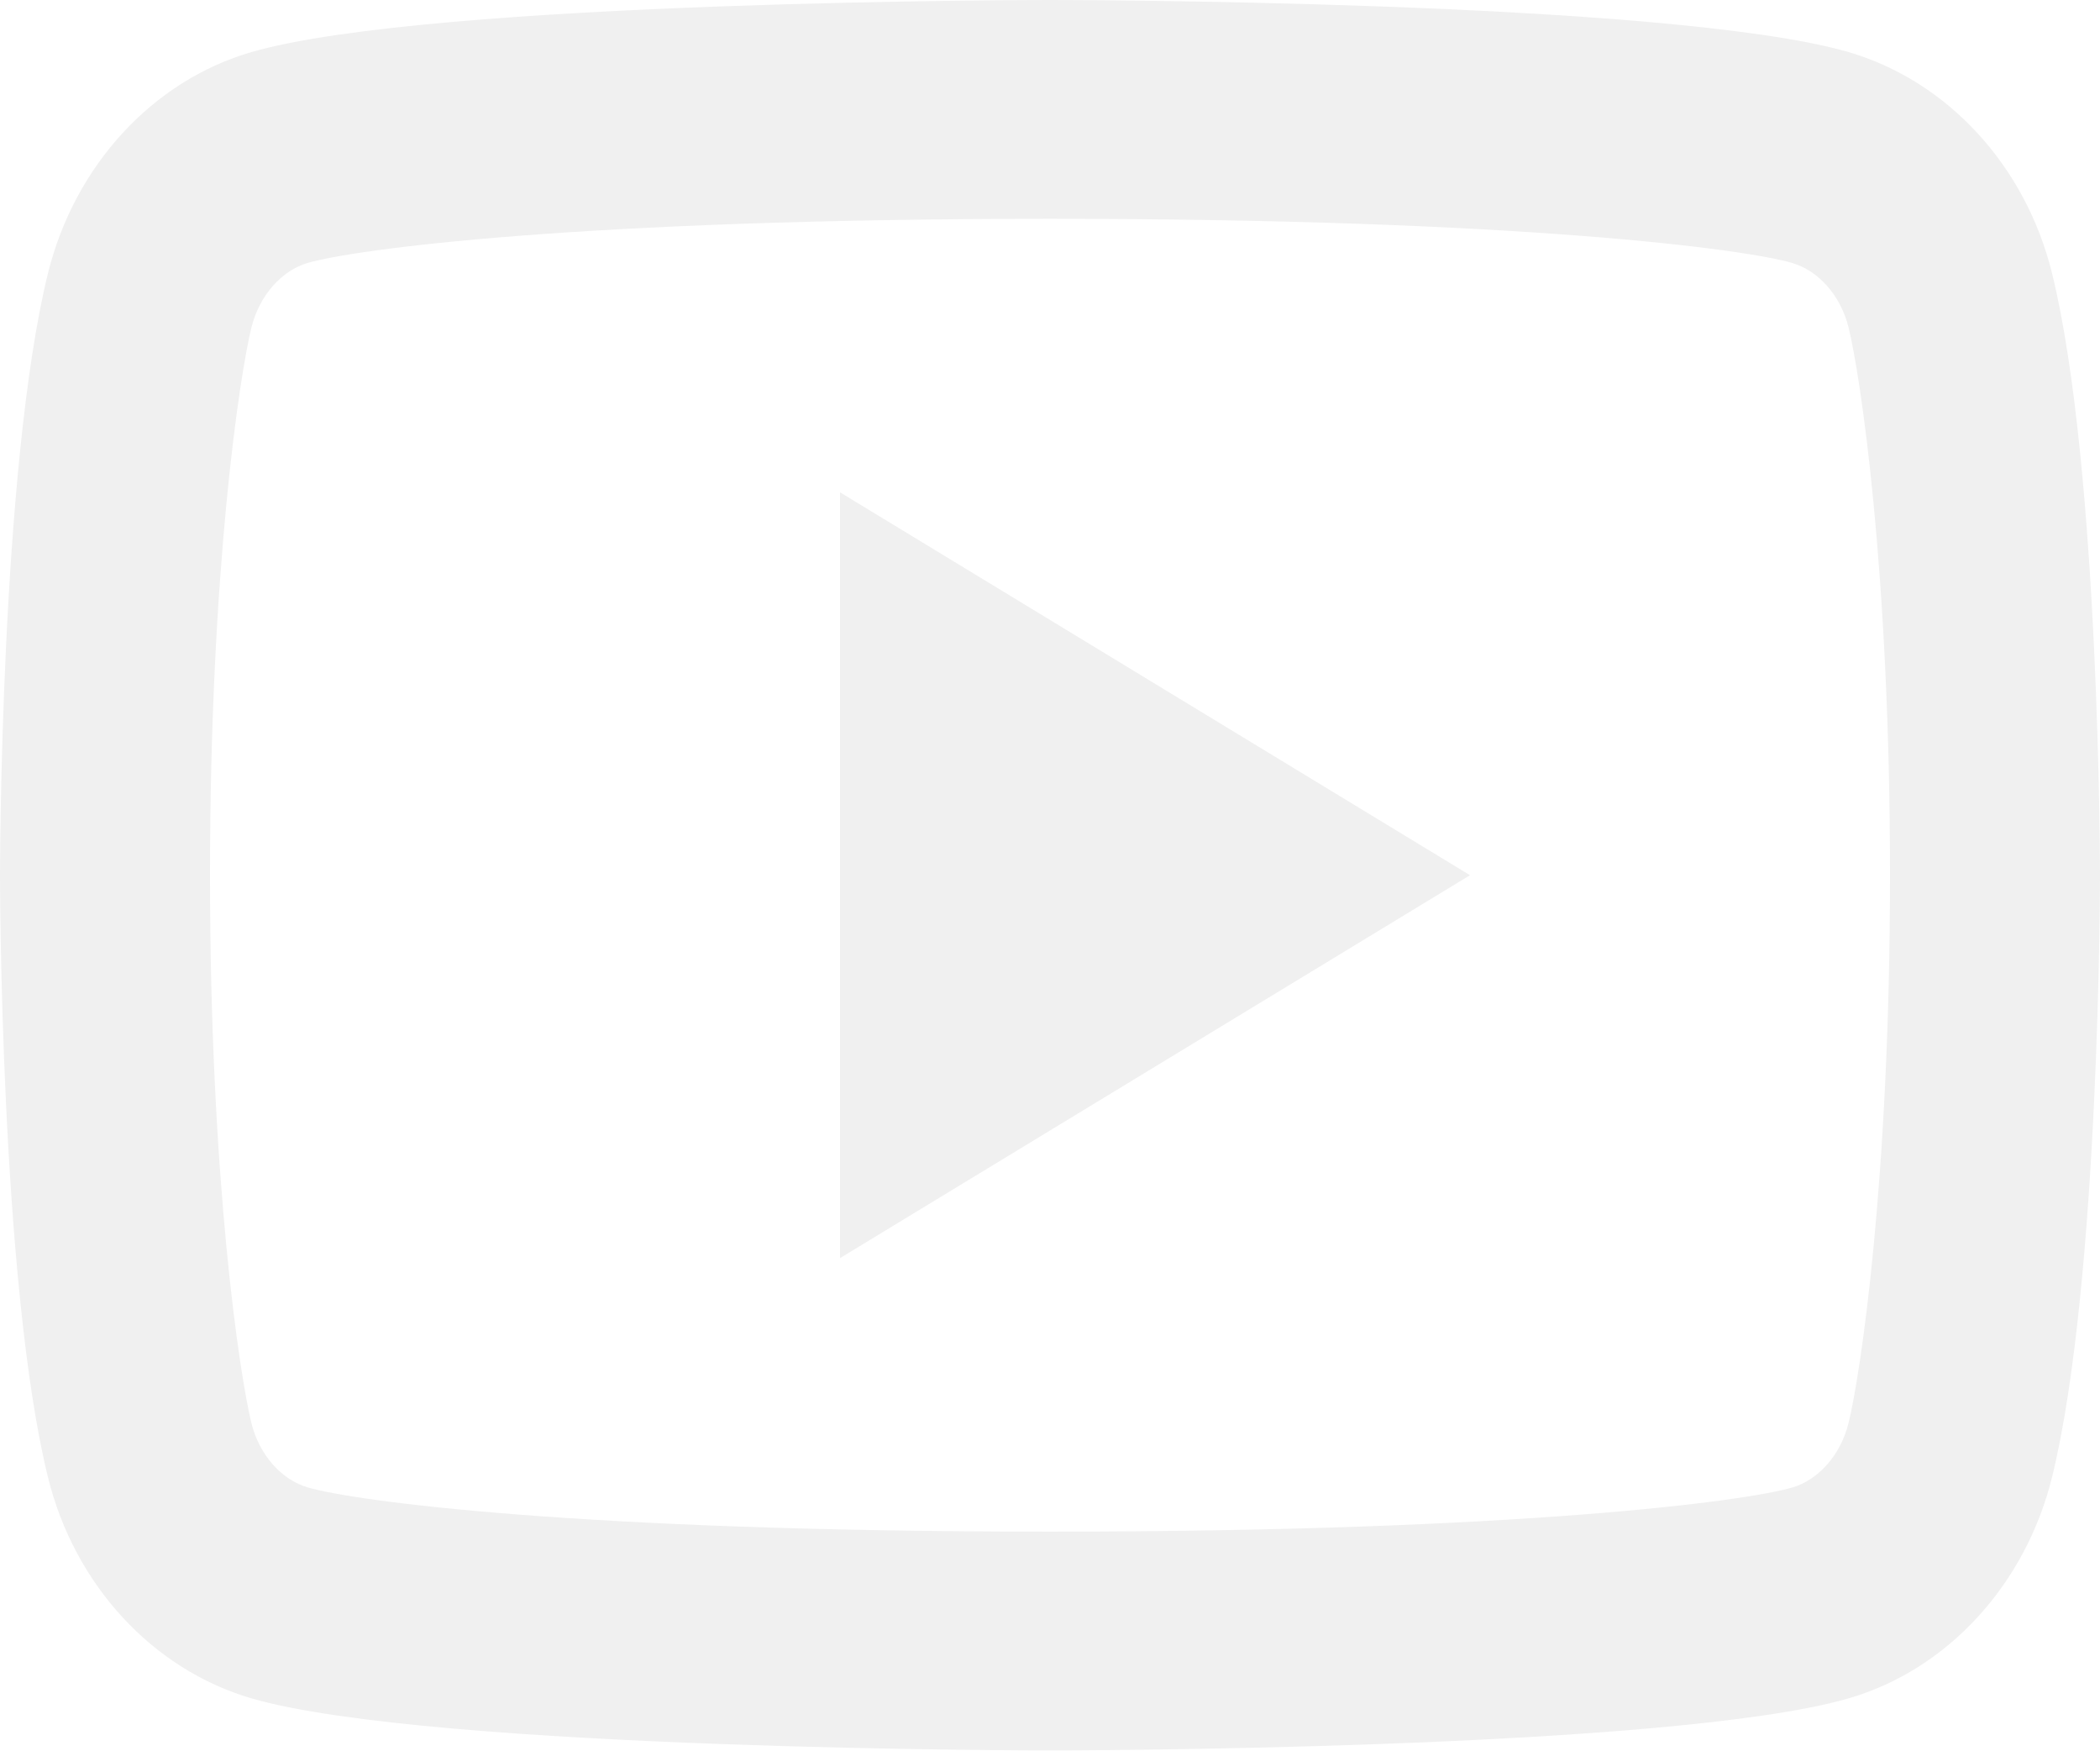
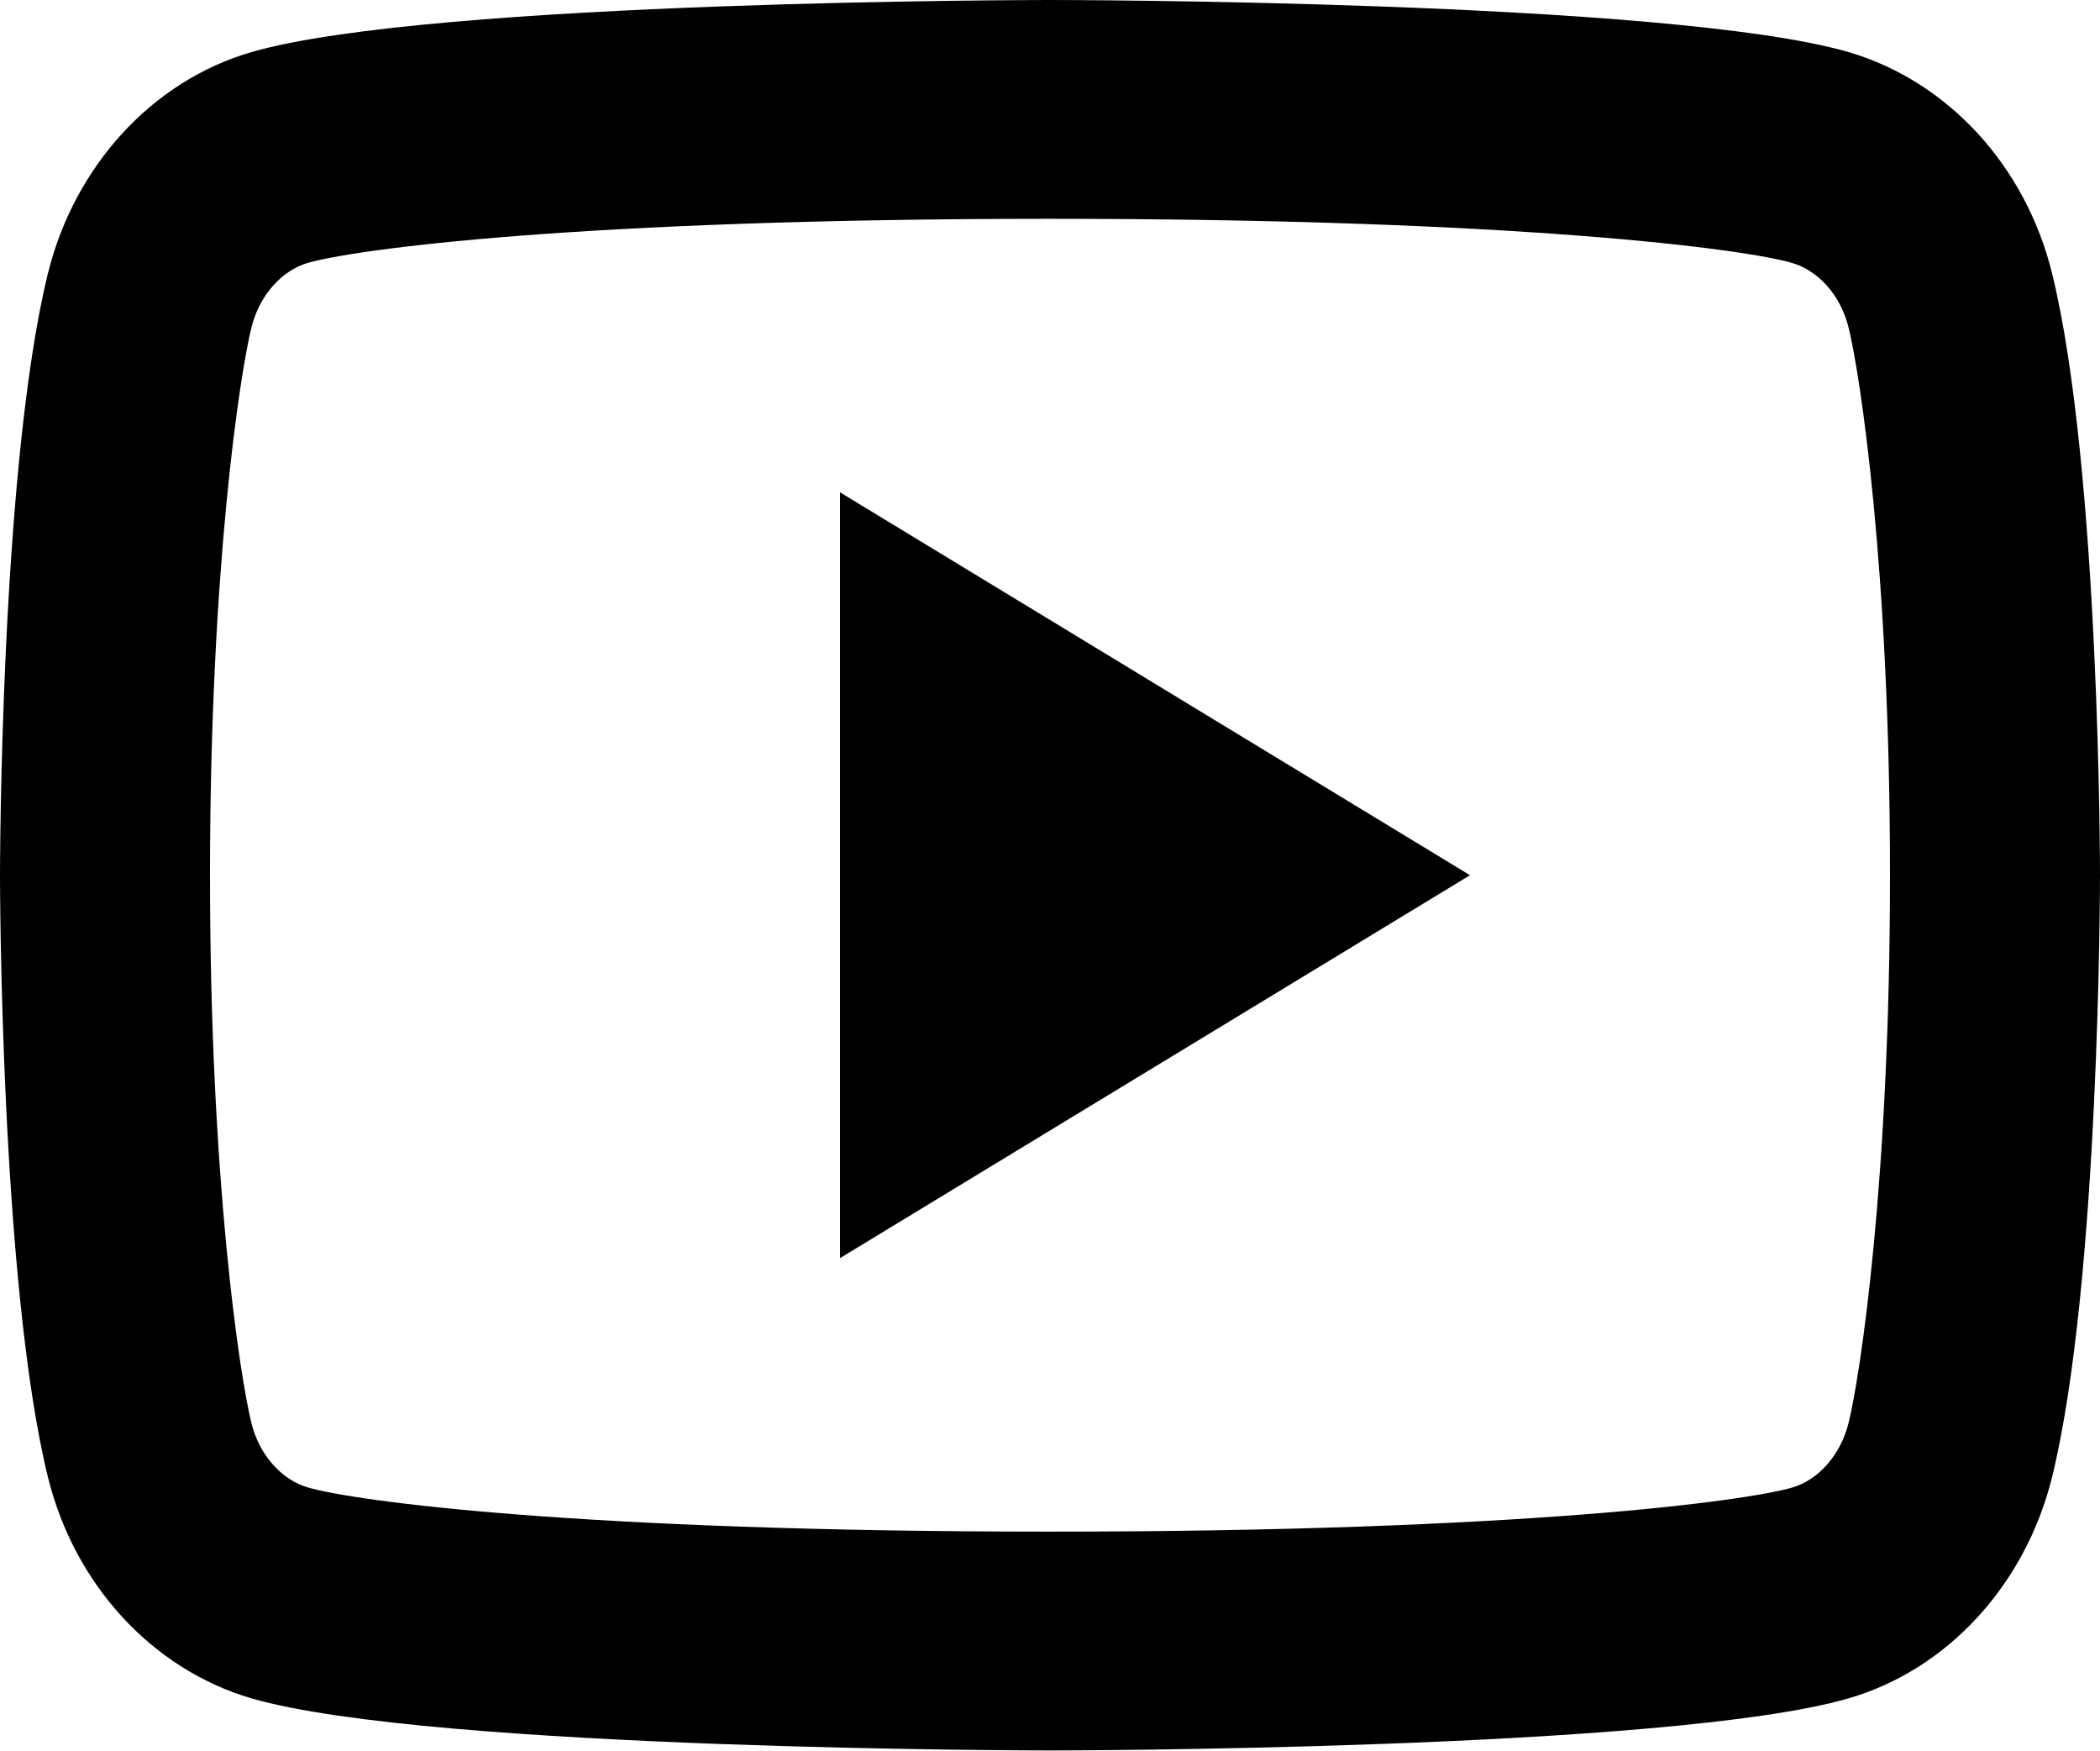
<svg xmlns="http://www.w3.org/2000/svg" width="24" height="20" viewBox="0 0 24 20" fill="none">
-   <path d="M21.127 3.744C21.036 3.371 20.777 3.09 20.48 3.004C19.956 2.85 17.4 2.5 12 2.5C6.6 2.5 4.046 2.85 3.517 3.004C3.224 3.089 2.965 3.37 2.873 3.744C2.742 4.274 2.4 6.495 2.4 10C2.4 13.505 2.742 15.725 2.873 16.258C2.964 16.629 3.223 16.91 3.518 16.995C4.046 17.15 6.6 17.5 12 17.5C17.4 17.5 19.955 17.15 20.483 16.996C20.776 16.911 21.035 16.63 21.127 16.256C21.258 15.726 21.6 13.5 21.6 10C21.6 6.5 21.258 4.275 21.127 3.744ZM23.452 3.123C24 5.35 24 10 24 10C24 10 24 14.65 23.452 16.878C23.147 18.109 22.255 19.078 21.126 19.405C19.075 20 12 20 12 20C12 20 4.928 20 2.874 19.405C1.74 19.073 0.85 18.105 0.548 16.878C3.57628e-08 14.65 0 10 0 10C0 10 3.57628e-08 5.35 0.548 3.123C0.853 1.891 1.745 0.922 2.874 0.595C4.928 -2.23517e-07 12 0 12 0C12 0 19.075 -2.23517e-07 21.126 0.595C22.26 0.927 23.15 1.895 23.452 3.123ZM9.6 14.375V5.625L16.8 10L9.6 14.375Z" fill="#F0F0F0" />
+   <path d="M21.127 3.744C21.036 3.371 20.777 3.09 20.48 3.004C19.956 2.85 17.4 2.5 12 2.5C6.6 2.5 4.046 2.85 3.517 3.004C3.224 3.089 2.965 3.37 2.873 3.744C2.742 4.274 2.4 6.495 2.4 10C2.4 13.505 2.742 15.725 2.873 16.258C2.964 16.629 3.223 16.91 3.518 16.995C4.046 17.15 6.6 17.5 12 17.5C17.4 17.5 19.955 17.15 20.483 16.996C20.776 16.911 21.035 16.63 21.127 16.256C21.258 15.726 21.6 13.5 21.6 10C21.6 6.5 21.258 4.275 21.127 3.744ZM23.452 3.123C24 5.35 24 10 24 10C24 10 24 14.65 23.452 16.878C23.147 18.109 22.255 19.078 21.126 19.405C19.075 20 12 20 12 20C12 20 4.928 20 2.874 19.405C1.74 19.073 0.85 18.105 0.548 16.878C3.57628e-08 14.65 0 10 0 10C0 10 3.57628e-08 5.35 0.548 3.123C0.853 1.891 1.745 0.922 2.874 0.595C4.928 -2.23517e-07 12 0 12 0C12 0 19.075 -2.23517e-07 21.126 0.595C22.26 0.927 23.15 1.895 23.452 3.123ZM9.6 14.375V5.625L16.8 10L9.6 14.375Z" fill="#000000" />
</svg>
